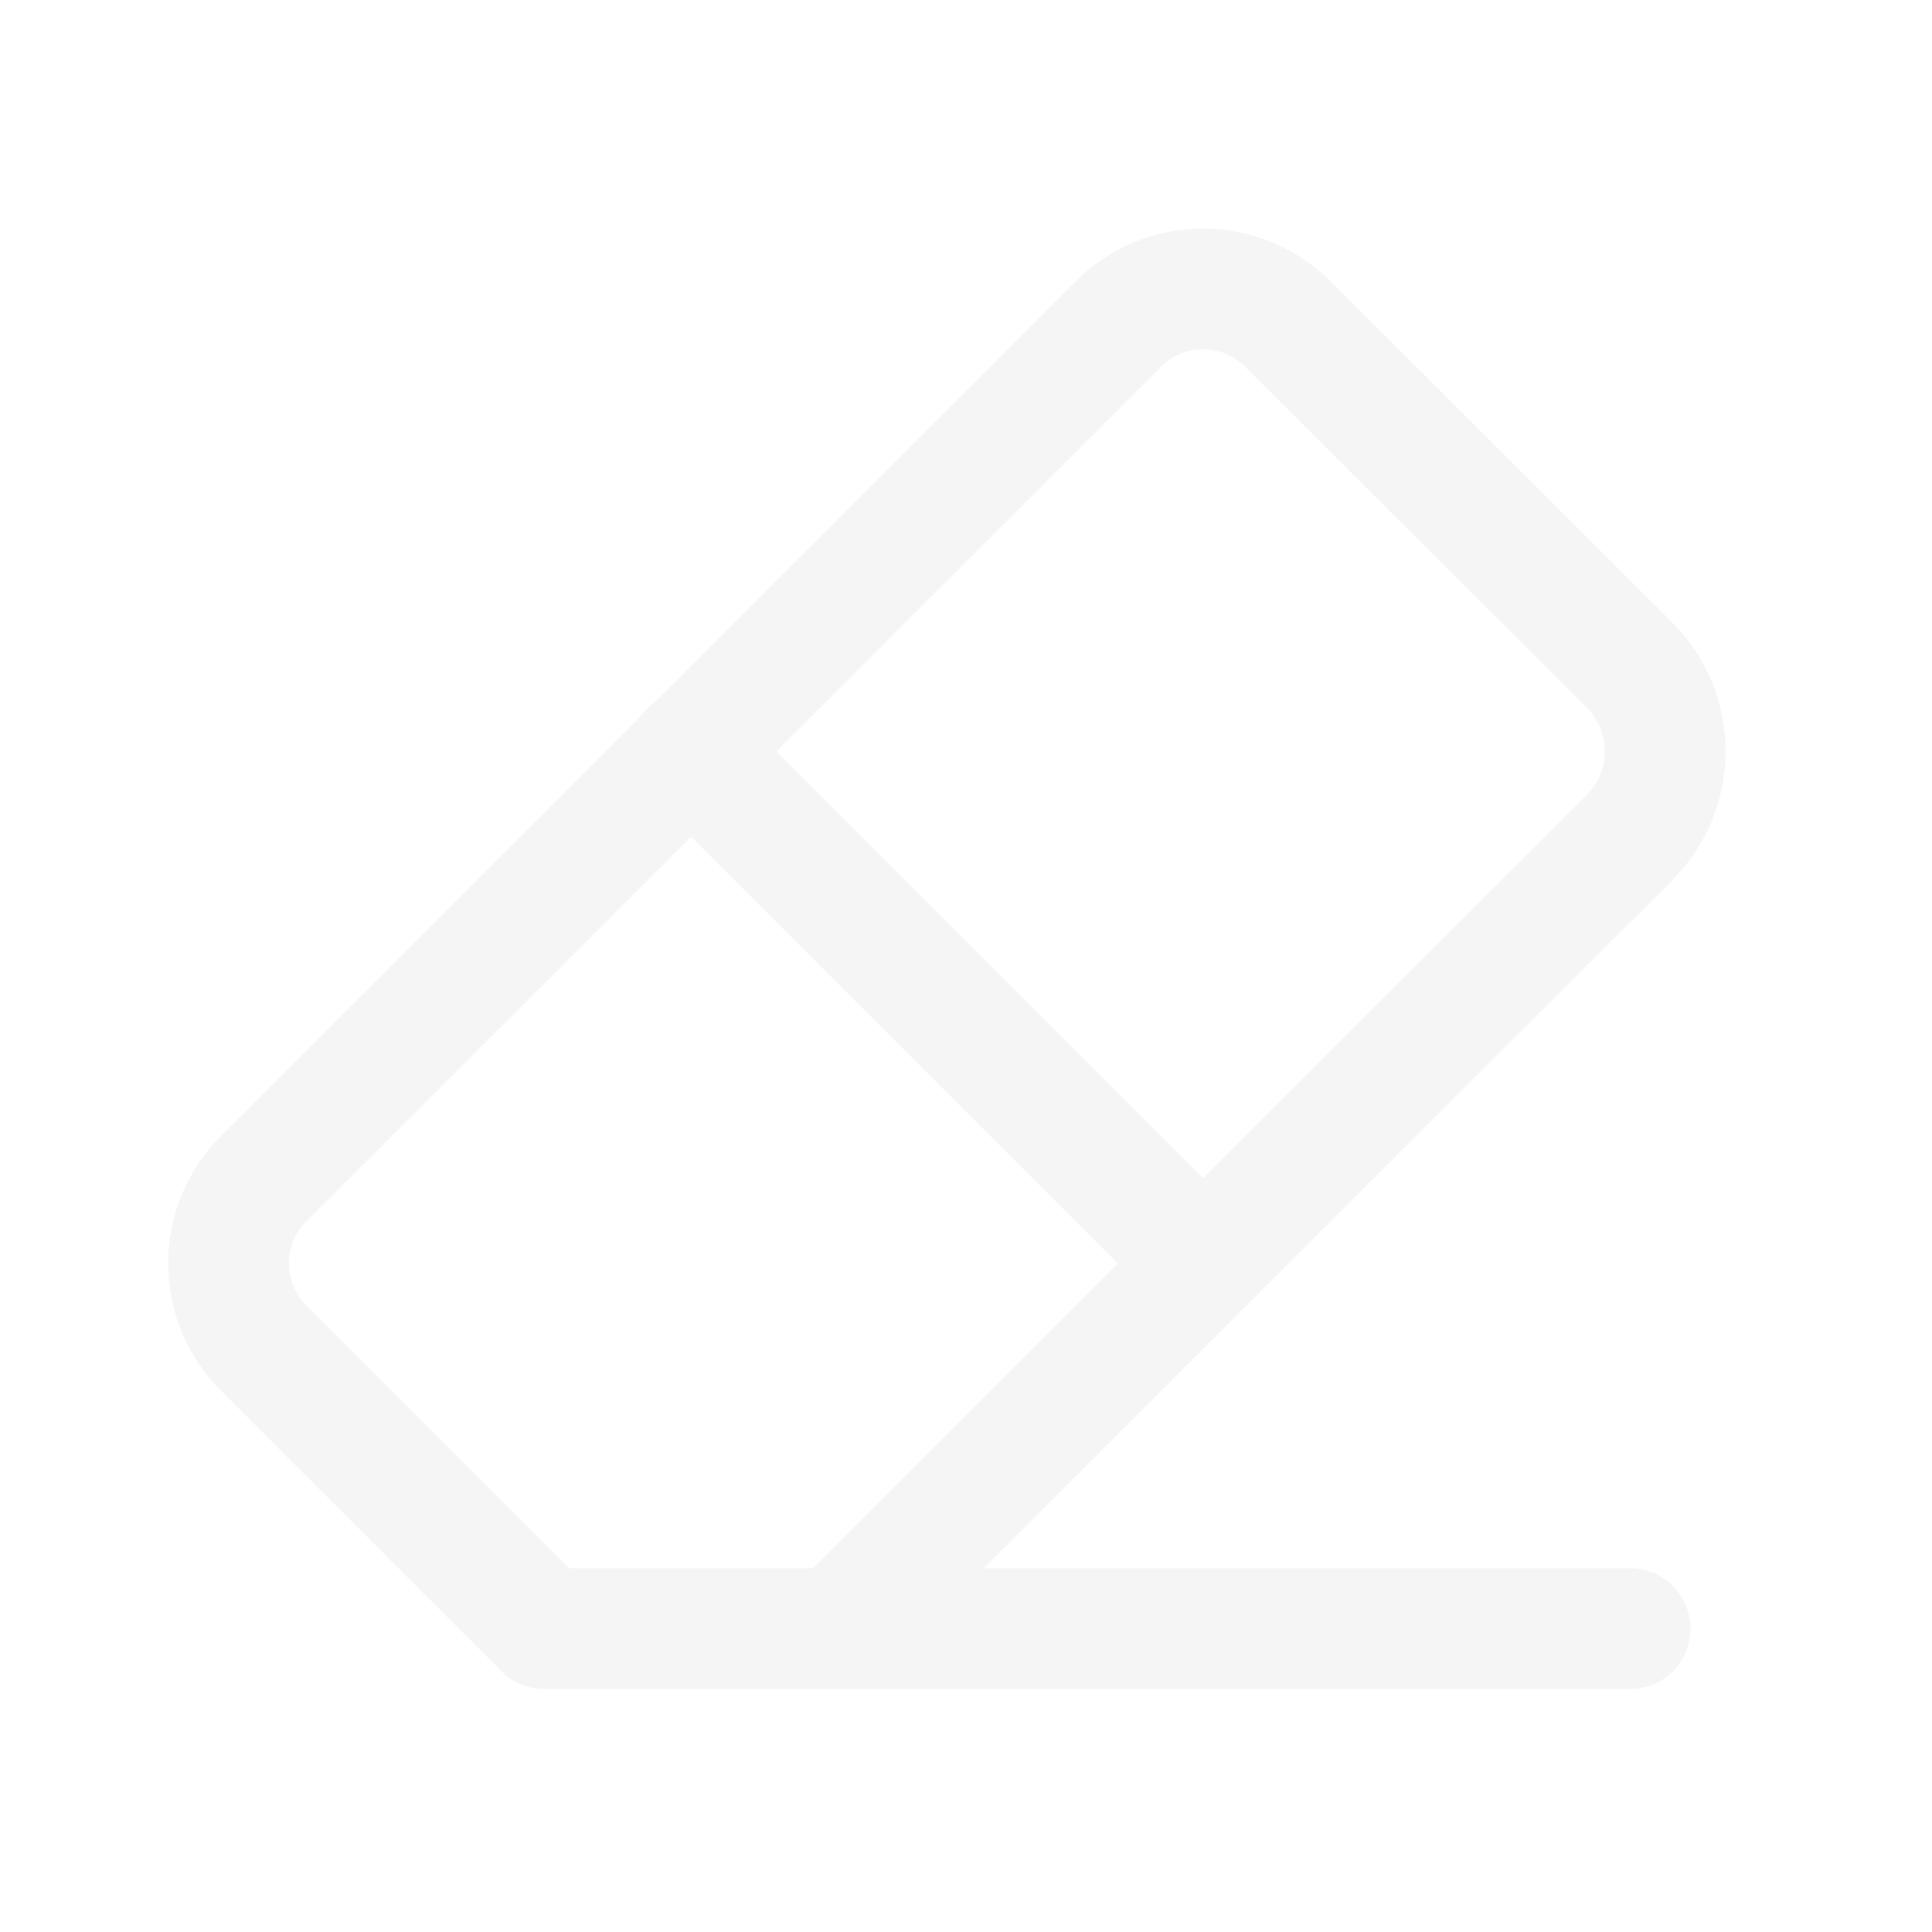
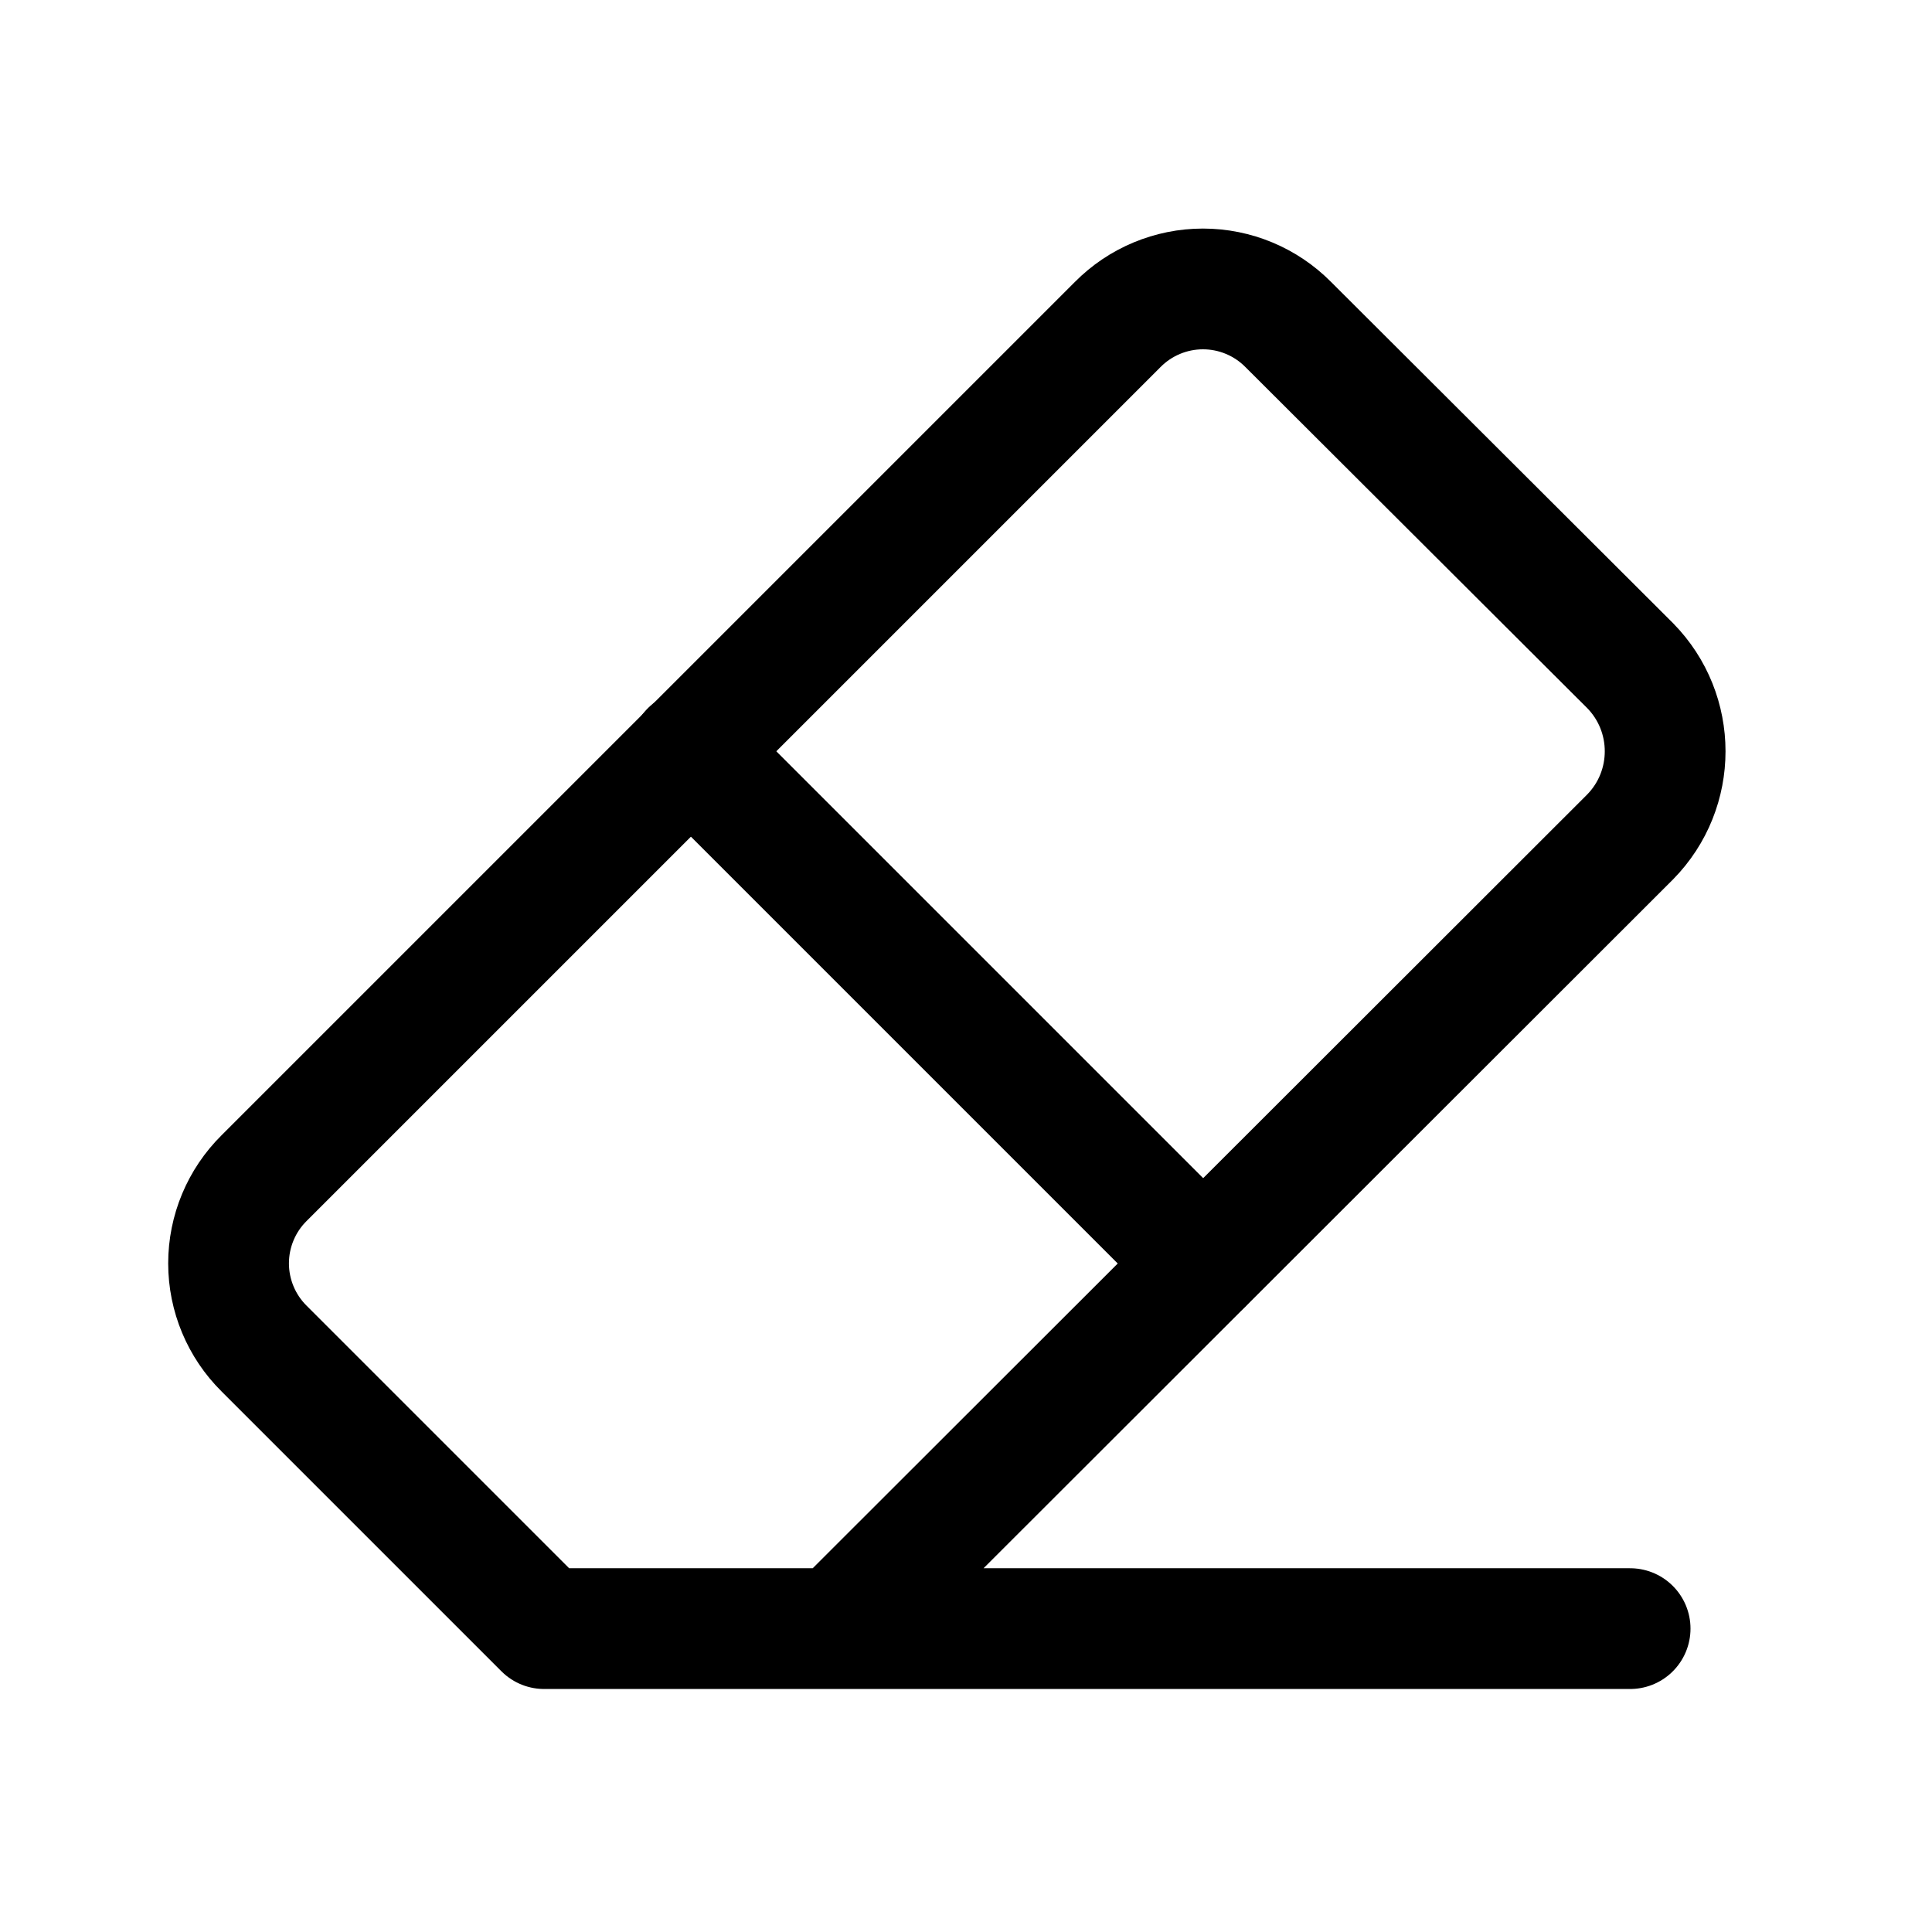
- <svg xmlns="http://www.w3.org/2000/svg" width="192" height="192" fill="#f5f5f5" viewBox="0 0 256 256">
+ <svg xmlns="http://www.w3.org/2000/svg" width="192" height="192" fill="#000000" viewBox="0 0 256 256">
  <rect width="256" height="256" fill="none" />
-   <line x1="91.5" y1="99.5" x2="159.4" y2="167.4" fill="none" stroke="#f5f5f5" stroke-linecap="round" stroke-linejoin="round" stroke-width="16" />
-   <path d="M216,215.8H72.1L35,178.7a15.9,15.9,0,0,1,0-22.6L148.1,43a15.9,15.9,0,0,1,22.6,0L216,88.2a16.2,16.2,0,0,1,0,22.7L111,215.8" fill="none" stroke="#f5f5f5" stroke-linecap="round" stroke-linejoin="round" stroke-width="16" />
+   <line x1="91.5" y1="99.5" x2="159.4" y2="167.4" fill="none" stroke="#000000" stroke-linecap="round" stroke-linejoin="round" stroke-width="16" />
+   <path d="M216,215.8H72.1L35,178.7a15.9,15.9,0,0,1,0-22.6L148.1,43a15.9,15.9,0,0,1,22.6,0L216,88.2a16.2,16.2,0,0,1,0,22.7L111,215.8" fill="none" stroke="#000000" stroke-linecap="round" stroke-linejoin="round" stroke-width="16" />
</svg>
